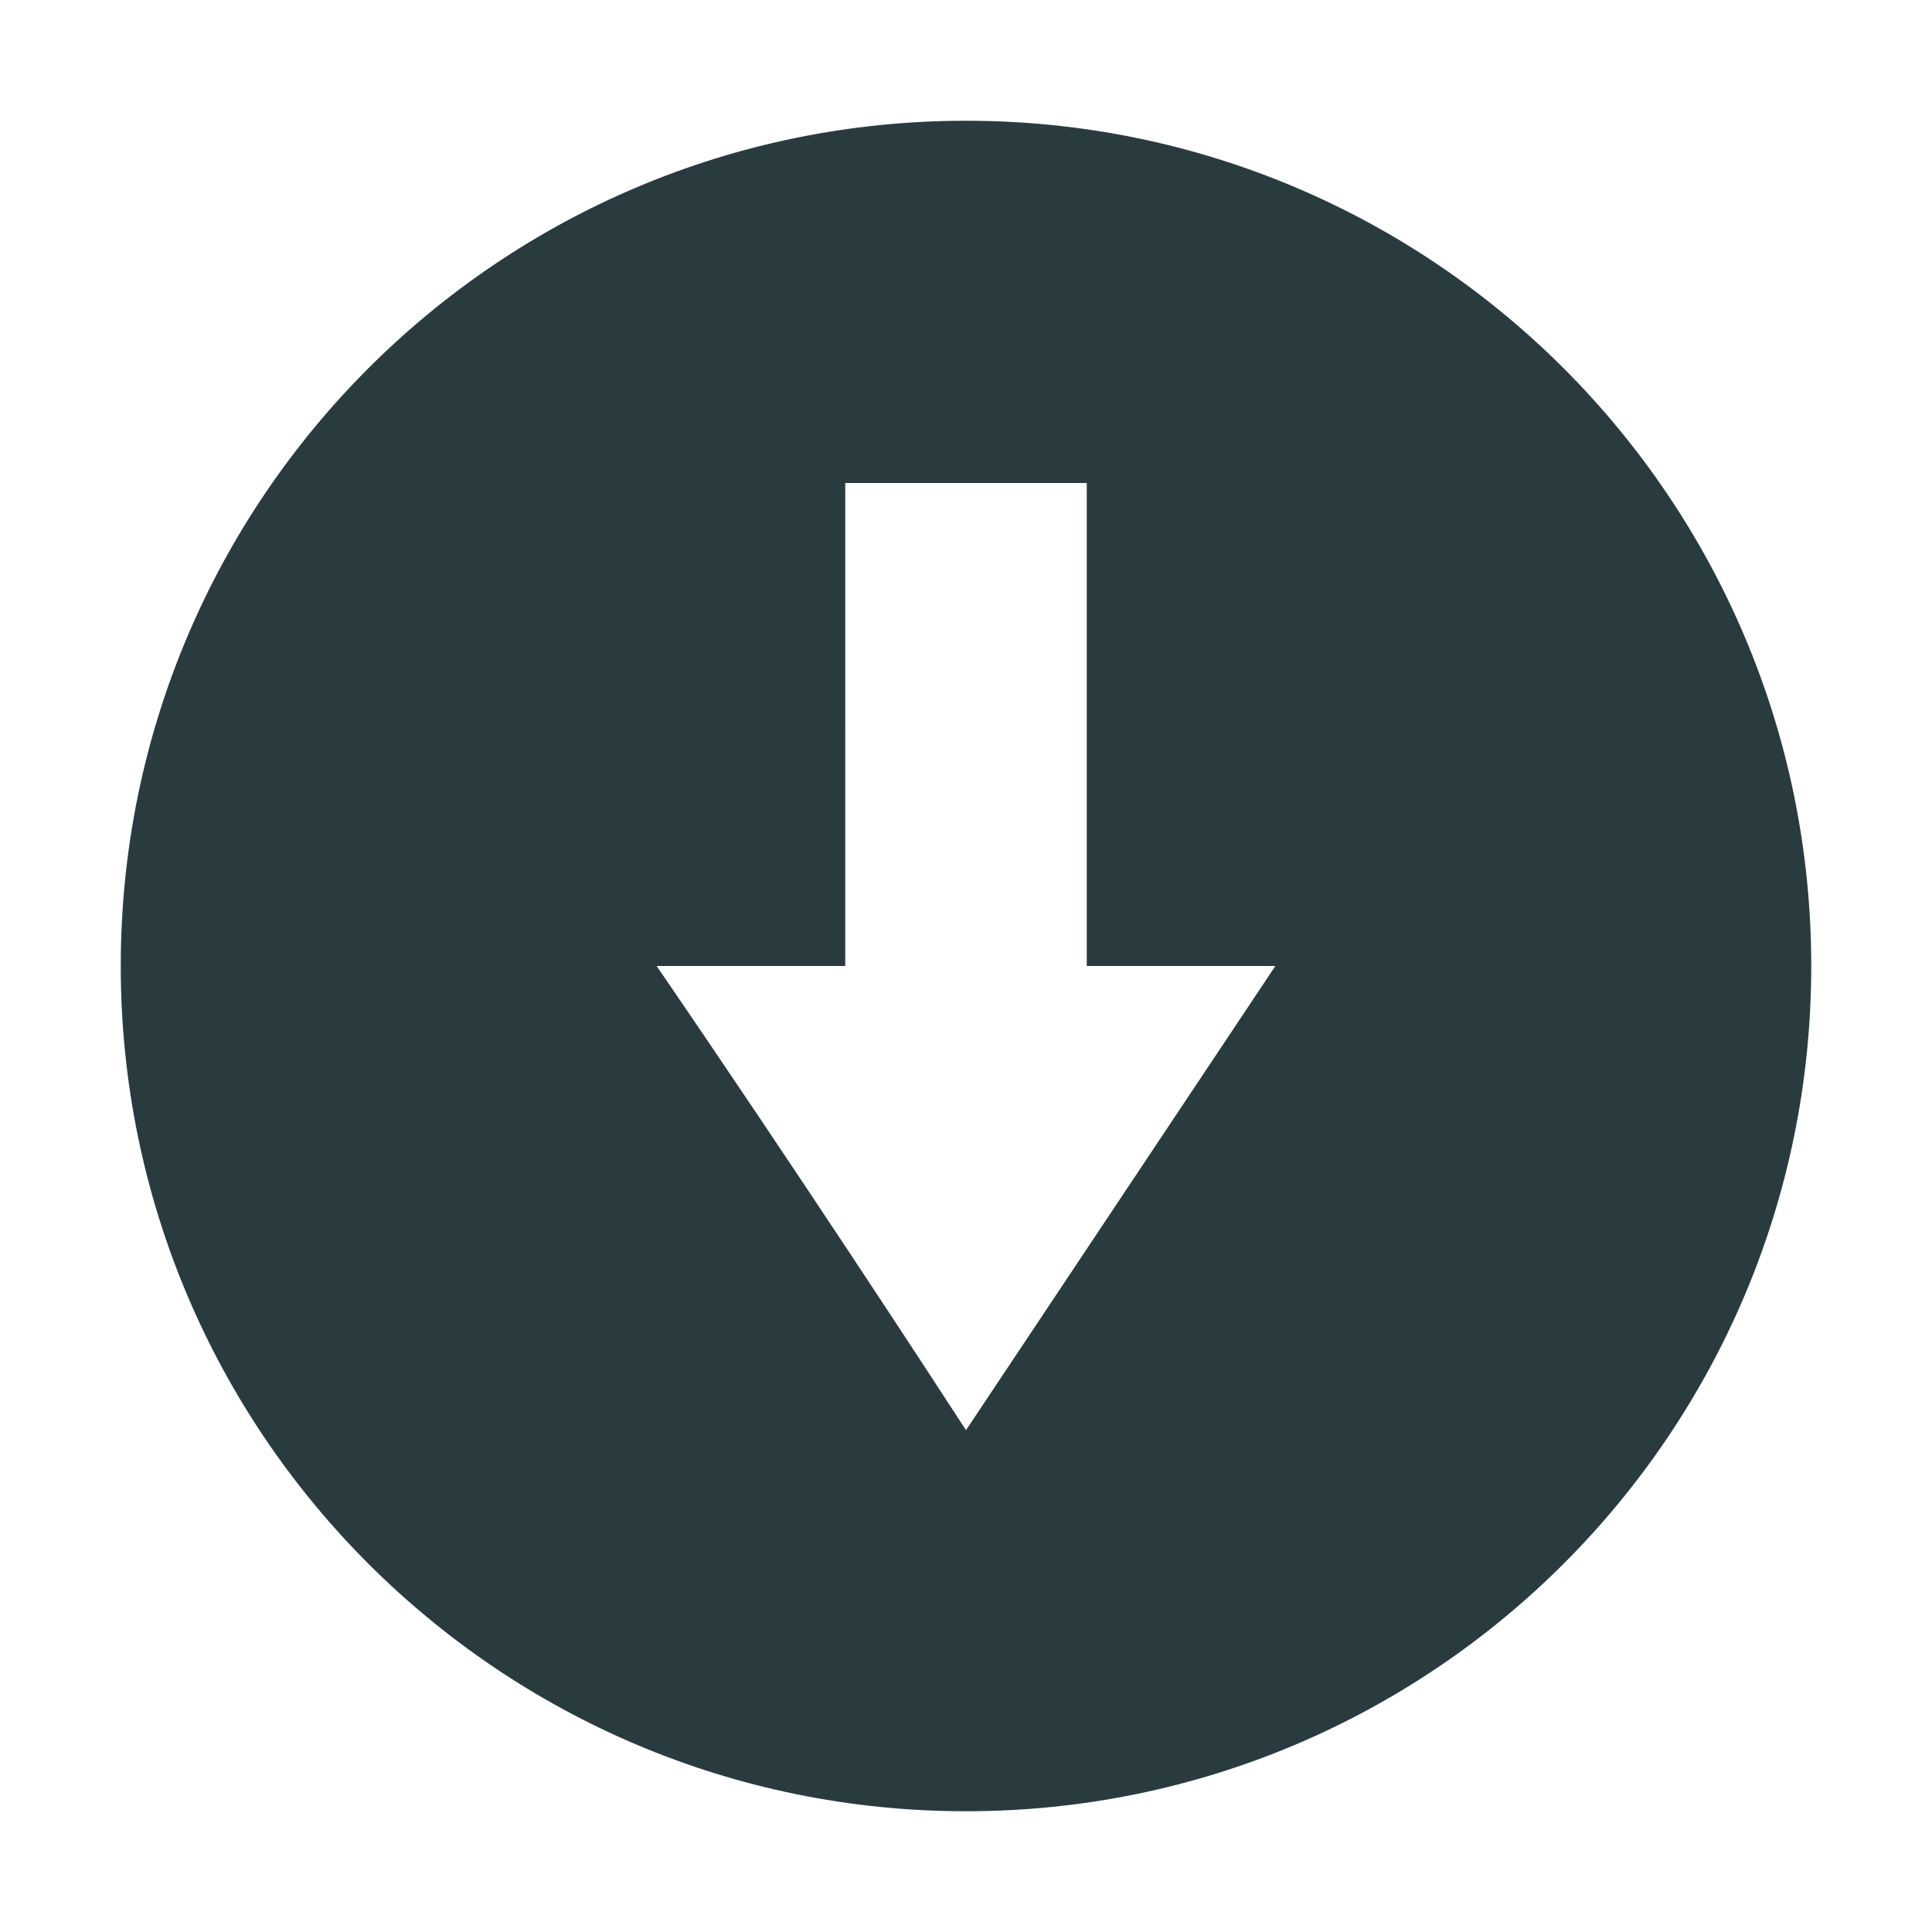
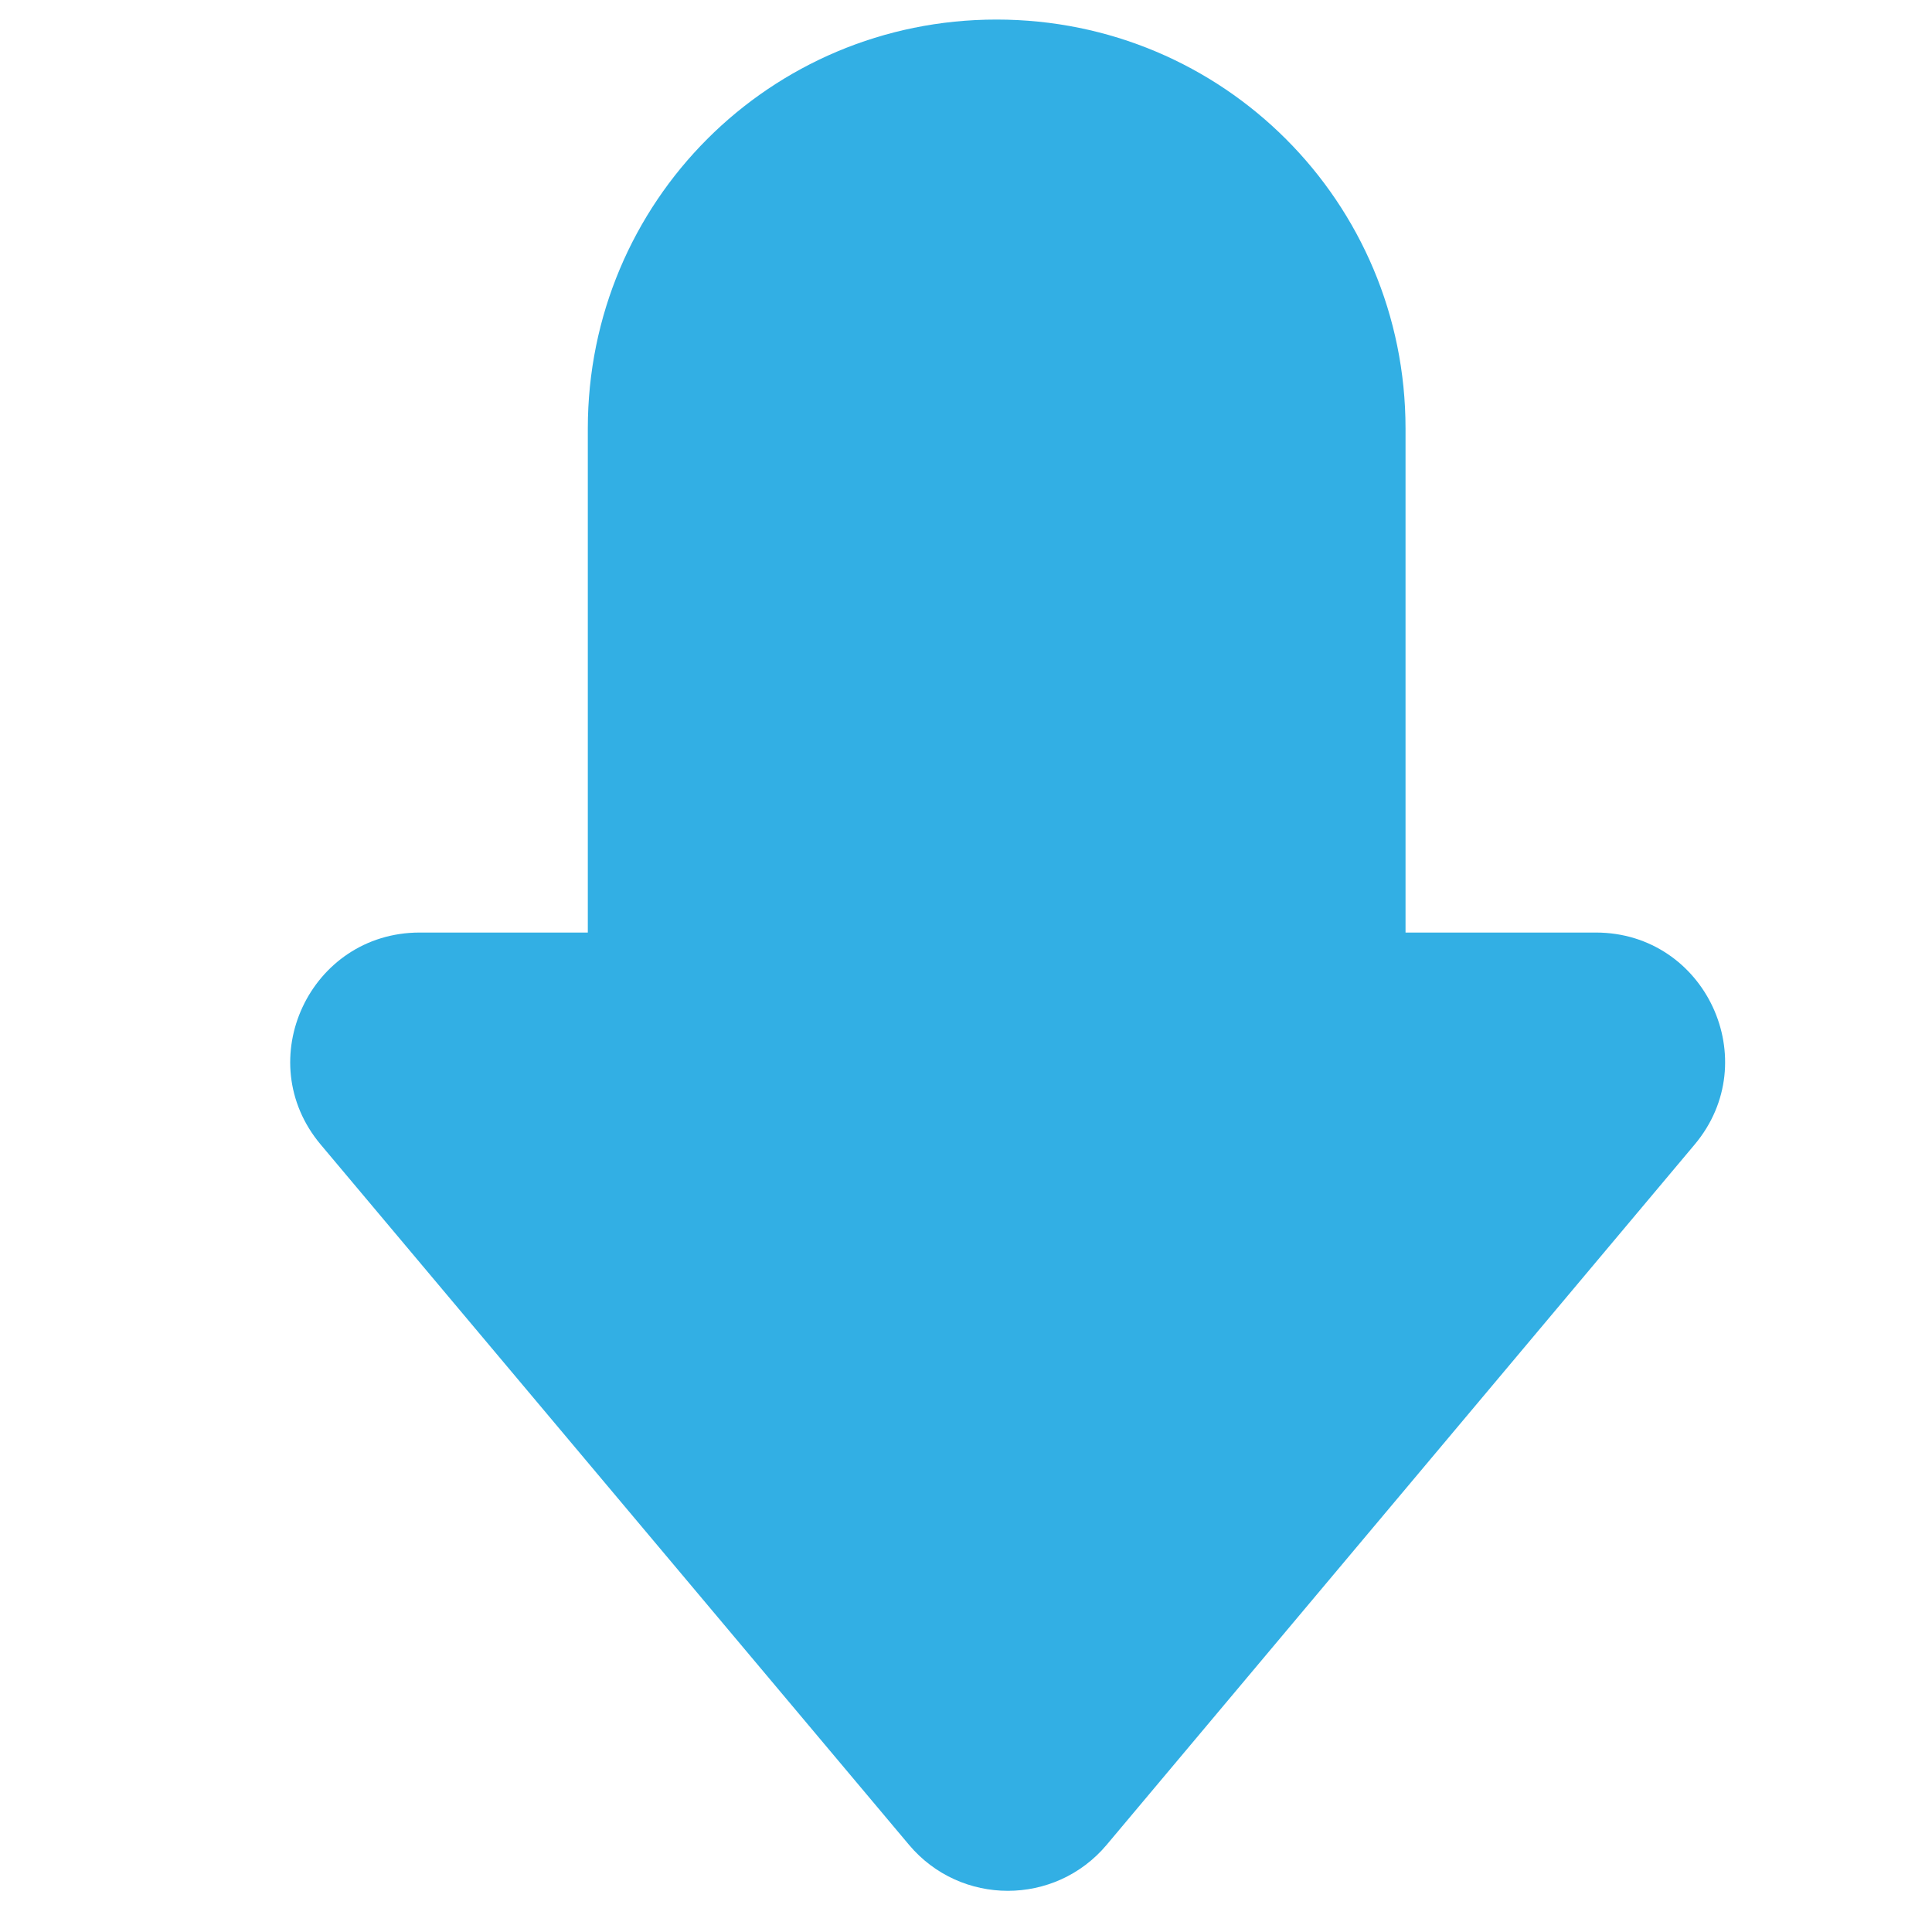
- <svg xmlns="http://www.w3.org/2000/svg" xmlns:ns1="http://www.openswatchbook.org/uri/2009/osb" height="16" id="svg7384" style="enable-background:new" version="1.1" width="16">
-   <defs id="defs7386">
-     <linearGradient id="linearGradient5606" ns1:paint="solid">
-       <stop id="stop5608" offset="0" style="stop-color:#000000;stop-opacity:1;" />
-     </linearGradient>
-     <filter color-interpolation-filters="sRGB" id="filter7554">
-       <feBlend id="feBlend7556" in2="BackgroundImage" mode="darken" />
-     </filter>
+ <svg xmlns="http://www.w3.org/2000/svg" xmlns:ns2="http://www.openswatchbook.org/uri/2009/osb" xmlns:xlink="http://www.w3.org/1999/xlink" width="16" height="16" id="svg2" version="1.1">
+   <defs id="defs4">
+     <clipPath clipPathUnits="userSpaceOnUse" id="clipPath3855">
+       <path id="path3857" d="m 69.625,122.194 -20,17 -6.781,-5.75 0,151.4 -8.562,138.594 c -1.368,22.118 17.84,40 40,40 l 375.719,0 c 22.16,0 41.368,-17.882 40,-40 l -8.562,-138.594 0,-152.806 -11.594,-9.844 -20.031,17 -20.031,-17 -20.031,17 -20,-17 -20.031,17 -20.031,-17 -20,17 -20.031,-17 -20.031,17 -19.906,-16.906 -19.906,16.906 -20,-17 -20.031,17 -20.031,-17 -20,17 -20.031,-17 -20.031,17 -20,-17 -20.031,17 z" style="color:#000000;display:inline;overflow:visible;visibility:visible;fill:#c95724;fill-opacity:1;fill-rule:evenodd;stroke:none;stroke-width:1;marker:none;enable-background:accumulate" />
+     </clipPath>
+     <clipPath id="clipPath-934514917-5">
+       <g id="g17-0" transform="translate(0,-1004.362)">
+         <path style="fill:#1890d0" id="path19-1" transform="matrix(15.33333,0,0,11.5,415,878.8622)" d="m -24,13 c 0,1.105 -0.672,2 -1.5,2 -0.828,0 -1.5,-0.895 -1.5,-2 0,-1.105 0.672,-2 1.5,-2 0.828,0 1.5,0.895 1.5,2 z" />
+       </g>
+     </clipPath>
+     <clipPath id="clipPath-926608780-7">
+       <g id="g12-2" transform="translate(0,-1004.362)">
+         <path style="fill:#1890d0" id="path14-1" transform="matrix(15.33333,0,0,11.5,415,878.8622)" d="m -24,13 c 0,1.105 -0.672,2 -1.5,2 -0.828,0 -1.5,-0.895 -1.5,-2 0,-1.105 0.672,-2 1.5,-2 0.828,0 1.5,0.895 1.5,2 z" />
+       </g>
+     </clipPath>
+     <clipPath id="clipPath-934514917">
+       <g id="g17" transform="translate(0,-1004.362)">
+         <path style="fill:#1890d0" id="path19" transform="matrix(15.33333,0,0,11.5,415,878.8622)" d="m -24,13 c 0,1.105 -0.672,2 -1.5,2 -0.828,0 -1.5,-0.895 -1.5,-2 0,-1.105 0.672,-2 1.5,-2 0.828,0 1.5,0.895 1.5,2 z" />
+       </g>
+     </clipPath>
+     <clipPath id="clipPath-926608780">
+       <g id="g12" transform="translate(0,-1004.362)">
+         <path style="fill:#1890d0" id="path14" transform="matrix(15.33333,0,0,11.5,415,878.8622)" d="m -24,13 c 0,1.105 -0.672,2 -1.5,2 -0.828,0 -1.5,-0.895 -1.5,-2 0,-1.105 0.672,-2 1.5,-2 0.828,0 1.5,0.895 1.5,2 z" />
+       </g>
+     </clipPath>
+     <linearGradient gradientTransform="matrix(0,-1,1,0,-2e-6,48)" gradientUnits="userSpaceOnUse" x2="47" x1="1" id="linearGradient3764">
+       <stop id="stop7" stop-opacity="1" stop-color="#5eb6e8" />
+       <stop id="stop9" stop-opacity="1" stop-color="#70bdea" offset="1" />
+     </linearGradient>
+     <clipPath id="clipPath3890" clipPathUnits="userSpaceOnUse">
+       <g transform="translate(-169.089,-42.45523)" id="g3892" style="fill:#fb803b;fill-opacity:1">
+         <path id="path3894" d="m 167.981,661.406 c -16.305,0 -29.498,13.194 -29.498,29.5 2.499,19.585 -4.023,20.627 -19.9,29.963 -16.552,11.956 -19.404,11.998 -35.819,2.343 -14.12,-8.153 -32.115,-3.352 -40.267,10.77 l -12.174,21.07 c -8.152,14.12 -3.351,32.114 10.769,40.266 18.087,7.498 15.503,14.06 15.686,32.31 2.064,20.358 0.983,22.992 -15.686,32.305 -14.12,8.153 -18.922,25.679 -10.769,39.8 l 12.174,21.069 c 8.152,14.121 26.147,18.922 40.267,10.77 15.876,-11.735 19.947,-6.528 35.819,2.81 18.036,8.446 19.9,10.931 19.9,29.498 0,16.305 13.193,29.499 29.498,29.499 l 24.348,0 c 16.305,0 29.498,-13.194 29.498,-29.499 -2.511,-19.281 4.353,-20.404 19.9,-29.732 16.539,-12.133 19.324,-12.278 35.819,-2.575 14.12,8.152 32.115,3.351 40.267,-10.77 l 12.174,-21.069 c 8.152,-14.122 3.351,-31.647 -10.769,-39.8 -18.088,-7.496 -15.503,-14.058 -15.686,-32.305 -2.064,-20.36 -0.983,-22.994 15.685,-32.31 14.12,-8.152 18.922,-26.147 10.769,-40.266 l -12.174,-21.07 c -8.152,-14.122 -26.147,-18.923 -40.267,-10.77 -15.85,12.207 -19.744,7.113 -35.819,-2.343 -18.292,-8.525 -19.9,-11.152 -19.9,-29.963 0,-16.305 -13.193,-29.5 -29.498,-29.5 z" style="color:#000000;display:inline;overflow:visible;visibility:visible;fill:#fb803b;fill-opacity:1;fill-rule:evenodd;stroke:none;stroke-width:16;marker:none;enable-background:accumulate" />
+         <path style="color:#000000;display:inline;overflow:visible;visibility:visible;fill:#fb803b;fill-opacity:1;fill-rule:evenodd;stroke:none;stroke-width:16;marker:none;enable-background:accumulate" d="m 167.981,661.406 c -16.305,0 -29.498,13.194 -29.498,29.5 2.499,19.585 -4.023,20.627 -19.9,29.963 -16.552,11.956 -19.404,11.998 -35.819,2.343 -14.12,-8.153 -32.115,-3.352 -40.267,10.77 l -12.174,21.07 c -8.152,14.12 -3.351,32.114 10.769,40.266 18.087,7.498 15.503,14.06 15.686,32.31 2.064,20.358 0.983,22.992 -15.686,32.305 -14.12,8.153 -18.922,25.679 -10.769,39.8 l 12.174,21.069 c 8.152,14.121 26.147,18.922 40.267,10.77 15.876,-11.735 19.947,-6.528 35.819,2.81 18.036,8.446 19.9,10.931 19.9,29.498 0,16.305 13.193,29.499 29.498,29.499 l 24.348,0 c 16.305,0 29.498,-13.194 29.498,-29.499 -2.511,-19.281 4.353,-20.404 19.9,-29.732 16.539,-12.133 19.324,-12.278 35.819,-2.575 14.12,8.152 32.115,3.351 40.267,-10.77 l 12.174,-21.069 c 8.152,-14.122 3.351,-31.647 -10.769,-39.8 -18.088,-7.496 -15.503,-14.058 -15.686,-32.305 -2.064,-20.36 -0.983,-22.994 15.685,-32.31 14.12,-8.152 18.922,-26.147 10.769,-40.266 l -12.174,-21.07 c -8.152,-14.122 -26.147,-18.923 -40.267,-10.77 -15.85,12.207 -19.744,7.113 -35.819,-2.343 -18.292,-8.525 -19.9,-11.152 -19.9,-29.963 0,-16.305 -13.193,-29.5 -29.498,-29.5 z" id="path3896" />
+         <path id="path3898" d="m 167.981,661.406 c -16.305,0 -29.498,13.194 -29.498,29.5 2.499,19.585 -4.023,20.627 -19.9,29.963 -16.552,11.956 -19.404,11.998 -35.819,2.343 -14.12,-8.153 -32.115,-3.352 -40.267,10.77 l -12.174,21.07 c -8.152,14.12 -3.351,32.114 10.769,40.266 18.087,7.498 15.503,14.06 15.686,32.31 2.064,20.358 0.983,22.992 -15.686,32.305 -14.12,8.153 -18.922,25.679 -10.769,39.8 l 12.174,21.069 c 8.152,14.121 26.147,18.922 40.267,10.77 15.876,-11.735 19.947,-6.528 35.819,2.81 18.036,8.446 19.9,10.931 19.9,29.498 0,16.305 13.193,29.499 29.498,29.499 l 24.348,0 c 16.305,0 29.498,-13.194 29.498,-29.499 -2.511,-19.281 4.353,-20.404 19.9,-29.732 16.539,-12.133 19.324,-12.278 35.819,-2.575 14.12,8.152 32.115,3.351 40.267,-10.77 l 12.174,-21.069 c 8.152,-14.122 3.351,-31.647 -10.769,-39.8 -18.088,-7.496 -15.503,-14.058 -15.686,-32.305 -2.064,-20.36 -0.983,-22.994 15.685,-32.31 14.12,-8.152 18.922,-26.147 10.769,-40.266 l -12.174,-21.07 c -8.152,-14.122 -26.147,-18.923 -40.267,-10.77 -15.85,12.207 -19.744,7.113 -35.819,-2.343 -18.292,-8.525 -19.9,-11.152 -19.9,-29.963 0,-16.305 -13.193,-29.5 -29.498,-29.5 z" style="color:#000000;display:inline;overflow:visible;visibility:visible;fill:#fb803b;fill-opacity:1;fill-rule:evenodd;stroke:none;stroke-width:16;marker:none;enable-background:accumulate" />
+       </g>
+     </clipPath>
+     <clipPath id="clipPath3872" clipPathUnits="userSpaceOnUse">
+       <path id="path3874" d="m 302.909,244.008 c -7.955,0 -14.392,6.438 -14.392,14.393 1.22,9.556 -1.963,10.064 -9.709,14.619 -8.076,5.833 -9.468,5.854 -17.476,1.143 -6.889,-3.978 -15.669,-1.635 -19.647,5.255 l -5.94,10.28 c -3.978,6.889 -1.635,15.669 5.254,19.646 8.825,3.658 7.564,6.86 7.653,15.764 1.007,9.933 0.48,11.218 -7.653,15.762 -6.889,3.978 -9.232,12.529 -5.254,19.419 l 5.94,10.28 c 3.978,6.89 12.757,9.232 19.647,5.255 7.746,-5.725 9.732,-3.185 17.476,1.371 8.8,4.121 9.709,5.333 9.709,14.392 0,7.955 6.437,14.393 14.392,14.393 l 11.879,0 c 7.955,0 14.392,-6.438 14.392,-14.393 -1.225,-9.407 2.124,-9.955 9.709,-14.507 8.069,-5.92 9.428,-5.99 17.476,-1.257 6.889,3.978 15.669,1.635 19.647,-5.255 l 5.94,-10.28 c 3.978,-6.89 1.635,-15.441 -5.254,-19.419 -8.825,-3.657 -7.564,-6.859 -7.653,-15.762 -1.007,-9.934 -0.479,-11.219 7.653,-15.764 6.89,-3.978 9.232,-12.757 5.254,-19.646 l -5.94,-10.28 c -3.978,-6.89 -12.757,-9.233 -19.647,-5.255 -7.733,5.956 -9.634,3.471 -17.476,-1.143 -8.925,-4.159 -9.709,-5.441 -9.709,-14.619 0,-7.956 -6.437,-14.393 -14.392,-14.393 z" style="color:#000000;display:inline;overflow:visible;visibility:visible;fill:#fb803b;fill-opacity:1;fill-rule:evenodd;stroke:none;stroke-width:16;marker:none;enable-background:accumulate" />
+     </clipPath>
+     <clipPath id="clipPath3845" clipPathUnits="userSpaceOnUse">
+       <path style="color:#000000;display:inline;overflow:visible;visibility:visible;fill:#ce8757;fill-opacity:1;fill-rule:evenodd;stroke:none;stroke-width:46.6;marker:none;enable-background:accumulate" d="m 416.183,301.685 0,162.276 c 0,8.706 -7.009,15.714 -15.714,15.714 l -240.147,0 c -8.706,0 -15.714,-7.009 -15.714,-15.714 l 0,-162.276 z" id="path3847" />
+     </clipPath>
+     <linearGradient gradientUnits="userSpaceOnUse" y2="464.236" x2="402.874" y1="15.664" x1="-522.857" id="linearGradient3835" xlink:href="#linearGradient3837" />
+     <clipPath clipPathUnits="userSpaceOnUse" id="clipPath3891">
+       <path id="path3893" d="m 14.93,1019.952 c -1.088,0 -1.969,0.881 -1.969,1.969 0.167,1.307 -0.269,1.377 -1.328,2 -1.105,0.798 -1.295,0.801 -2.391,0.156 -0.942,-0.544 -2.143,-0.224 -2.688,0.719 l -0.812,1.406 c -0.544,0.942 -0.224,2.143 0.719,2.688 1.207,0.5 1.035,0.938 1.047,2.156 0.138,1.359 0.066,1.535 -1.047,2.156 -0.942,0.544 -1.263,1.714 -0.719,2.656 l 0.812,1.406 c 0.544,0.942 1.745,1.263 2.688,0.719 1.06,-0.783 1.331,-0.436 2.391,0.188 1.204,0.564 1.328,0.73 1.328,1.969 0,1.088 0.881,1.969 1.969,1.969 l 1.625,0 c 1.088,0 1.969,-0.881 1.969,-1.969 -0.168,-1.287 0.29,-1.362 1.328,-1.984 1.104,-0.81 1.29,-0.82 2.391,-0.172 0.942,0.544 2.143,0.224 2.688,-0.719 l 0.812,-1.406 c 0.544,-0.943 0.224,-2.112 -0.719,-2.656 -1.207,-0.5 -1.035,-0.938 -1.047,-2.156 -0.138,-1.359 -0.066,-1.535 1.047,-2.156 0.942,-0.544 1.263,-1.745 0.719,-2.688 l -0.812,-1.406 c -0.544,-0.943 -1.745,-1.263 -2.688,-0.719 -1.058,0.815 -1.318,0.475 -2.391,-0.156 -1.221,-0.569 -1.328,-0.744 -1.328,-2 0,-1.088 -0.881,-1.969 -1.969,-1.969 z" style="color:#000000;display:inline;overflow:visible;visibility:visible;fill:#385a5a;fill-opacity:1;fill-rule:evenodd;stroke:none;stroke-width:16;marker:none;enable-background:accumulate" />
+     </clipPath>
+     <linearGradient id="linearGradient3783-6">
+       <stop style="stop-color:#000000;stop-opacity:1;" offset="0" id="stop3785-8" />
+       <stop style="stop-color:#fb5549;stop-opacity:0;" offset="1" id="stop3787-8" />
+     </linearGradient>
+     <linearGradient xlink:href="#linearGradient3783-6" id="linearGradient3789-6" x1="-3045.61" y1="379.882" x2="-1068.817" y2="1369.831" gradientUnits="userSpaceOnUse" />
+     <clipPath clipPathUnits="userSpaceOnUse" id="clipPath3793-8">
+       <circle id="path3795-3" style="fill:#fb5549;fill-opacity:1;fill-rule:evenodd;stroke:none" cx="-1700" cy="872.362" r="762.857" />
+     </clipPath>
+     <linearGradient xlink:href="#linearGradient3783-6" id="linearGradient3821-5" gradientUnits="userSpaceOnUse" x1="-3045.61" y1="379.882" x2="-1068.817" y2="1369.831" />
+     <clipPath id="clipPath3899" clipPathUnits="userSpaceOnUse">
+       <path style="color:#000000;display:inline;overflow:visible;visibility:visible;fill:#1cc1c1;fill-opacity:1;fill-rule:evenodd;stroke:none;stroke-width:46.6;marker:none;enable-background:accumulate" d="m 54.286,83.429 407.143,0 c 16.62,0 30,13.38 30,30 0,48.333 -4.286,96.667 -4.286,145 l 0,145 c 0,16.62 -13.38,30 -30,30 l -397.143,0 c -16.62,0 -30,-13.38 -30,-30 l 0,-145 c 0,-48.333 -5.714,-96.667 -5.714,-145 0,-16.62 13.38,-30 30,-30 z" id="path3901" />
+     </clipPath>
+     <linearGradient gradientUnits="userSpaceOnUse" y2="420.014" x2="470.714" y1="-22.843" x1="-217.5" id="linearGradient3895" xlink:href="#linearGradient3889" />
+     <linearGradient y2="1369.831" x2="-1068.817" y1="379.882" x1="-3045.61" gradientUnits="userSpaceOnUse" id="linearGradient3821" xlink:href="#linearGradient3783" />
+     <clipPath id="clipPath3793" clipPathUnits="userSpaceOnUse">
+       <circle style="fill:#fb5549;fill-opacity:1;fill-rule:evenodd;stroke:none" id="path3795" cx="-1700" cy="872.362" r="762.857" />
+     </clipPath>
+     <linearGradient gradientUnits="userSpaceOnUse" y2="1369.831" x2="-1068.817" y1="379.882" x1="-3045.61" id="linearGradient3789" xlink:href="#linearGradient3783" />
+     <linearGradient id="linearGradient3783">
+       <stop id="stop3785" offset="0" style="stop-color:#000000;stop-opacity:1;" />
+       <stop id="stop3787" offset="1" style="stop-color:#fb5549;stop-opacity:0;" />
+     </linearGradient>
+     <linearGradient id="linearGradient3889">
+       <stop id="stop3891" offset="0" style="stop-color:#000000;stop-opacity:1;" />
+       <stop id="stop3893" offset="1" style="stop-color:#000000;stop-opacity:0;" />
+     </linearGradient>
+     <linearGradient id="linearGradient3837">
+       <stop style="stop-color:#000000;stop-opacity:0.648" offset="0" id="stop3839" />
+       <stop style="stop-color:#000000;stop-opacity:0;" offset="1" id="stop3841" />
+     </linearGradient>
+     <clipPath id="clipPath3855-6" clipPathUnits="userSpaceOnUse">
+       <path style="color:#000000;display:inline;overflow:visible;visibility:visible;fill:#c95724;fill-opacity:1;fill-rule:evenodd;stroke:none;stroke-width:1;marker:none;enable-background:accumulate" d="m 69.625,122.194 -20,17 -6.781,-5.75 0,151.4 -8.562,138.594 c -1.368,22.118 17.84,40 40,40 l 375.719,0 c 22.16,0 41.368,-17.882 40,-40 l -8.562,-138.594 0,-152.806 -11.594,-9.844 -20.031,17 -20.031,-17 -20.031,17 -20,-17 -20.031,17 -20.031,-17 -20,17 -20.031,-17 -20.031,17 -19.906,-16.906 -19.906,16.906 -20,-17 -20.031,17 -20.031,-17 -20,17 -20.031,-17 -20.031,17 -20,-17 -20.031,17 z" id="path3857-7" />
+     </clipPath>
+     <clipPath id="clipPath-934514917-5-3">
+       <g transform="translate(0,-1004.362)" id="g17-0-8">
+         <path d="m -24,13 c 0,1.105 -0.672,2 -1.5,2 -0.828,0 -1.5,-0.895 -1.5,-2 0,-1.105 0.672,-2 1.5,-2 0.828,0 1.5,0.895 1.5,2 z" transform="matrix(15.33333,0,0,11.5,415,878.8622)" id="path19-1-8" style="fill:#1890d0" />
+       </g>
+     </clipPath>
+     <clipPath id="clipPath-926608780-7-0">
+       <g transform="translate(0,-1004.362)" id="g12-2-5">
+         <path d="m -24,13 c 0,1.105 -0.672,2 -1.5,2 -0.828,0 -1.5,-0.895 -1.5,-2 0,-1.105 0.672,-2 1.5,-2 0.828,0 1.5,0.895 1.5,2 z" transform="matrix(15.33333,0,0,11.5,415,878.8622)" id="path14-1-7" style="fill:#1890d0" />
+       </g>
+     </clipPath>
+     <clipPath id="clipPath-934514917-0">
+       <g transform="translate(0,-1004.362)" id="g17-1">
+         <path d="m -24,13 c 0,1.105 -0.672,2 -1.5,2 -0.828,0 -1.5,-0.895 -1.5,-2 0,-1.105 0.672,-2 1.5,-2 0.828,0 1.5,0.895 1.5,2 z" transform="matrix(15.33333,0,0,11.5,415,878.8622)" id="path19-4" style="fill:#1890d0" />
+       </g>
+     </clipPath>
+     <clipPath id="clipPath-926608780-9">
+       <g transform="translate(0,-1004.362)" id="g12-3">
+         <path d="m -24,13 c 0,1.105 -0.672,2 -1.5,2 -0.828,0 -1.5,-0.895 -1.5,-2 0,-1.105 0.672,-2 1.5,-2 0.828,0 1.5,0.895 1.5,2 z" transform="matrix(15.33333,0,0,11.5,415,878.8622)" id="path14-6" style="fill:#1890d0" />
+       </g>
+     </clipPath>
+     <linearGradient id="linearGradient3764-9" x1="1" x2="47" gradientUnits="userSpaceOnUse" gradientTransform="matrix(0,-1,1,0,-2e-6,48)">
+       <stop stop-color="#5eb6e8" stop-opacity="1" id="stop7-9" />
+       <stop offset="1" stop-color="#70bdea" stop-opacity="1" id="stop9-9" />
+     </linearGradient>
+     <clipPath clipPathUnits="userSpaceOnUse" id="clipPath3890-8">
+       <g style="fill:#fb803b;fill-opacity:1" id="g3892-7" transform="translate(-169.089,-42.45523)">
+         <path style="color:#000000;display:inline;overflow:visible;visibility:visible;fill:#fb803b;fill-opacity:1;fill-rule:evenodd;stroke:none;stroke-width:16;marker:none;enable-background:accumulate" d="m 167.981,661.406 c -16.305,0 -29.498,13.194 -29.498,29.5 2.499,19.585 -4.023,20.627 -19.9,29.963 -16.552,11.956 -19.404,11.998 -35.819,2.343 -14.12,-8.153 -32.115,-3.352 -40.267,10.77 l -12.174,21.07 c -8.152,14.12 -3.351,32.114 10.769,40.266 18.087,7.498 15.503,14.06 15.686,32.31 2.064,20.358 0.983,22.992 -15.686,32.305 -14.12,8.153 -18.922,25.679 -10.769,39.8 l 12.174,21.069 c 8.152,14.121 26.147,18.922 40.267,10.77 15.876,-11.735 19.947,-6.528 35.819,2.81 18.036,8.446 19.9,10.931 19.9,29.498 0,16.305 13.193,29.499 29.498,29.499 l 24.348,0 c 16.305,0 29.498,-13.194 29.498,-29.499 -2.511,-19.281 4.353,-20.404 19.9,-29.732 16.539,-12.133 19.324,-12.278 35.819,-2.575 14.12,8.152 32.115,3.351 40.267,-10.77 l 12.174,-21.069 c 8.152,-14.122 3.351,-31.647 -10.769,-39.8 -18.088,-7.496 -15.503,-14.058 -15.686,-32.305 -2.064,-20.36 -0.983,-22.994 15.685,-32.31 14.12,-8.152 18.922,-26.147 10.769,-40.266 l -12.174,-21.07 c -8.152,-14.122 -26.147,-18.923 -40.267,-10.77 -15.85,12.207 -19.744,7.113 -35.819,-2.343 -18.292,-8.525 -19.9,-11.152 -19.9,-29.963 0,-16.305 -13.193,-29.5 -29.498,-29.5 z" id="path3894-9" />
+         <path id="path3896-9" d="m 167.981,661.406 c -16.305,0 -29.498,13.194 -29.498,29.5 2.499,19.585 -4.023,20.627 -19.9,29.963 -16.552,11.956 -19.404,11.998 -35.819,2.343 -14.12,-8.153 -32.115,-3.352 -40.267,10.77 l -12.174,21.07 c -8.152,14.12 -3.351,32.114 10.769,40.266 18.087,7.498 15.503,14.06 15.686,32.31 2.064,20.358 0.983,22.992 -15.686,32.305 -14.12,8.153 -18.922,25.679 -10.769,39.8 l 12.174,21.069 c 8.152,14.121 26.147,18.922 40.267,10.77 15.876,-11.735 19.947,-6.528 35.819,2.81 18.036,8.446 19.9,10.931 19.9,29.498 0,16.305 13.193,29.499 29.498,29.499 l 24.348,0 c 16.305,0 29.498,-13.194 29.498,-29.499 -2.511,-19.281 4.353,-20.404 19.9,-29.732 16.539,-12.133 19.324,-12.278 35.819,-2.575 14.12,8.152 32.115,3.351 40.267,-10.77 l 12.174,-21.069 c 8.152,-14.122 3.351,-31.647 -10.769,-39.8 -18.088,-7.496 -15.503,-14.058 -15.686,-32.305 -2.064,-20.36 -0.983,-22.994 15.685,-32.31 14.12,-8.152 18.922,-26.147 10.769,-40.266 l -12.174,-21.07 c -8.152,-14.122 -26.147,-18.923 -40.267,-10.77 -15.85,12.207 -19.744,7.113 -35.819,-2.343 -18.292,-8.525 -19.9,-11.152 -19.9,-29.963 0,-16.305 -13.193,-29.5 -29.498,-29.5 z" style="color:#000000;display:inline;overflow:visible;visibility:visible;fill:#fb803b;fill-opacity:1;fill-rule:evenodd;stroke:none;stroke-width:16;marker:none;enable-background:accumulate" />
+         <path style="color:#000000;display:inline;overflow:visible;visibility:visible;fill:#fb803b;fill-opacity:1;fill-rule:evenodd;stroke:none;stroke-width:16;marker:none;enable-background:accumulate" d="m 167.981,661.406 c -16.305,0 -29.498,13.194 -29.498,29.5 2.499,19.585 -4.023,20.627 -19.9,29.963 -16.552,11.956 -19.404,11.998 -35.819,2.343 -14.12,-8.153 -32.115,-3.352 -40.267,10.77 l -12.174,21.07 c -8.152,14.12 -3.351,32.114 10.769,40.266 18.087,7.498 15.503,14.06 15.686,32.31 2.064,20.358 0.983,22.992 -15.686,32.305 -14.12,8.153 -18.922,25.679 -10.769,39.8 l 12.174,21.069 c 8.152,14.121 26.147,18.922 40.267,10.77 15.876,-11.735 19.947,-6.528 35.819,2.81 18.036,8.446 19.9,10.931 19.9,29.498 0,16.305 13.193,29.499 29.498,29.499 l 24.348,0 c 16.305,0 29.498,-13.194 29.498,-29.499 -2.511,-19.281 4.353,-20.404 19.9,-29.732 16.539,-12.133 19.324,-12.278 35.819,-2.575 14.12,8.152 32.115,3.351 40.267,-10.77 l 12.174,-21.069 c 8.152,-14.122 3.351,-31.647 -10.769,-39.8 -18.088,-7.496 -15.503,-14.058 -15.686,-32.305 -2.064,-20.36 -0.983,-22.994 15.685,-32.31 14.12,-8.152 18.922,-26.147 10.769,-40.266 l -12.174,-21.07 c -8.152,-14.122 -26.147,-18.923 -40.267,-10.77 -15.85,12.207 -19.744,7.113 -35.819,-2.343 -18.292,-8.525 -19.9,-11.152 -19.9,-29.963 0,-16.305 -13.193,-29.5 -29.498,-29.5 z" id="path3898-4" />
+       </g>
+     </clipPath>
+     <clipPath clipPathUnits="userSpaceOnUse" id="clipPath3872-2">
+       <path style="color:#000000;display:inline;overflow:visible;visibility:visible;fill:#fb803b;fill-opacity:1;fill-rule:evenodd;stroke:none;stroke-width:16;marker:none;enable-background:accumulate" d="m 302.909,244.008 c -7.955,0 -14.392,6.438 -14.392,14.393 1.22,9.556 -1.963,10.064 -9.709,14.619 -8.076,5.833 -9.468,5.854 -17.476,1.143 -6.889,-3.978 -15.669,-1.635 -19.647,5.255 l -5.94,10.28 c -3.978,6.889 -1.635,15.669 5.254,19.646 8.825,3.658 7.564,6.86 7.653,15.764 1.007,9.933 0.48,11.218 -7.653,15.762 -6.889,3.978 -9.232,12.529 -5.254,19.419 l 5.94,10.28 c 3.978,6.89 12.757,9.232 19.647,5.255 7.746,-5.725 9.732,-3.185 17.476,1.371 8.8,4.121 9.709,5.333 9.709,14.392 0,7.955 6.437,14.393 14.392,14.393 l 11.879,0 c 7.955,0 14.392,-6.438 14.392,-14.393 -1.225,-9.407 2.124,-9.955 9.709,-14.507 8.069,-5.92 9.428,-5.99 17.476,-1.257 6.889,3.978 15.669,1.635 19.647,-5.255 l 5.94,-10.28 c 3.978,-6.89 1.635,-15.441 -5.254,-19.419 -8.825,-3.657 -7.564,-6.859 -7.653,-15.762 -1.007,-9.934 -0.479,-11.219 7.653,-15.764 6.89,-3.978 9.232,-12.757 5.254,-19.646 l -5.94,-10.28 c -3.978,-6.89 -12.757,-9.233 -19.647,-5.255 -7.733,5.956 -9.634,3.471 -17.476,-1.143 -8.925,-4.159 -9.709,-5.441 -9.709,-14.619 0,-7.956 -6.437,-14.393 -14.392,-14.393 z" id="path3874-6" />
+     </clipPath>
+     <clipPath clipPathUnits="userSpaceOnUse" id="clipPath3845-0">
+       <path id="path3847-7" d="m 416.183,301.685 0,162.276 c 0,8.706 -7.009,15.714 -15.714,15.714 l -240.147,0 c -8.706,0 -15.714,-7.009 -15.714,-15.714 l 0,-162.276 z" style="color:#000000;display:inline;overflow:visible;visibility:visible;fill:#ce8757;fill-opacity:1;fill-rule:evenodd;stroke:none;stroke-width:46.6;marker:none;enable-background:accumulate" />
+     </clipPath>
+     <clipPath id="clipPath3891-5" clipPathUnits="userSpaceOnUse">
+       <path style="color:#000000;display:inline;overflow:visible;visibility:visible;fill:#385a5a;fill-opacity:1;fill-rule:evenodd;stroke:none;stroke-width:16;marker:none;enable-background:accumulate" d="m 14.93,1019.952 c -1.088,0 -1.969,0.881 -1.969,1.969 0.167,1.307 -0.269,1.377 -1.328,2 -1.105,0.798 -1.295,0.801 -2.391,0.156 -0.942,-0.544 -2.143,-0.224 -2.688,0.719 l -0.812,1.406 c -0.544,0.942 -0.224,2.143 0.719,2.688 1.207,0.5 1.035,0.938 1.047,2.156 0.138,1.359 0.066,1.535 -1.047,2.156 -0.942,0.544 -1.263,1.714 -0.719,2.656 l 0.812,1.406 c 0.544,0.942 1.745,1.263 2.688,0.719 1.06,-0.783 1.331,-0.436 2.391,0.188 1.204,0.564 1.328,0.73 1.328,1.969 0,1.088 0.881,1.969 1.969,1.969 l 1.625,0 c 1.088,0 1.969,-0.881 1.969,-1.969 -0.168,-1.287 0.29,-1.362 1.328,-1.984 1.104,-0.81 1.29,-0.82 2.391,-0.172 0.942,0.544 2.143,0.224 2.688,-0.719 l 0.812,-1.406 c 0.544,-0.943 0.224,-2.112 -0.719,-2.656 -1.207,-0.5 -1.035,-0.938 -1.047,-2.156 -0.138,-1.359 -0.066,-1.535 1.047,-2.156 0.942,-0.544 1.263,-1.745 0.719,-2.688 l -0.812,-1.406 c -0.544,-0.943 -1.745,-1.263 -2.688,-0.719 -1.058,0.815 -1.318,0.475 -2.391,-0.156 -1.221,-0.569 -1.328,-0.744 -1.328,-2 0,-1.088 -0.881,-1.969 -1.969,-1.969 z" id="path3893-8" />
+     </clipPath>
+     <linearGradient gradientUnits="userSpaceOnUse" y2="1369.831" x2="-1068.817" y1="379.882" x1="-3045.61" id="linearGradient6437" xlink:href="#linearGradient3783-6" />
+     <clipPath id="clipPath3793-8-0" clipPathUnits="userSpaceOnUse">
+       <circle style="fill:#fb5549;fill-opacity:1;fill-rule:evenodd;stroke:none" id="path3795-3-8" cx="-1700" cy="872.362" r="762.857" />
+     </clipPath>
+     <linearGradient y2="1369.831" x2="-1068.817" y1="379.882" x1="-3045.61" gradientUnits="userSpaceOnUse" id="linearGradient6441" xlink:href="#linearGradient3783-6" />
+     <clipPath clipPathUnits="userSpaceOnUse" id="clipPath3899-0">
+       <path id="path3901-5" d="m 54.286,83.429 407.143,0 c 16.62,0 30,13.38 30,30 0,48.333 -4.286,96.667 -4.286,145 l 0,145 c 0,16.62 -13.38,30 -30,30 l -397.143,0 c -16.62,0 -30,-13.38 -30,-30 l 0,-145 c 0,-48.333 -5.714,-96.667 -5.714,-145 0,-16.62 13.38,-30 30,-30 z" style="color:#000000;display:inline;overflow:visible;visibility:visible;fill:#1cc1c1;fill-opacity:1;fill-rule:evenodd;stroke:none;stroke-width:46.6;marker:none;enable-background:accumulate" />
+     </clipPath>
+     <clipPath clipPathUnits="userSpaceOnUse" id="clipPath3793-9">
+       <circle id="path3795-0" style="fill:#fb5549;fill-opacity:1;fill-rule:evenodd;stroke:none" cx="-1700" cy="872.362" r="762.857" />
+     </clipPath>
+     <clipPath id="clipPath3855-2" clipPathUnits="userSpaceOnUse">
+       <path style="color:#000000;display:inline;overflow:visible;visibility:visible;fill:#c95724;fill-opacity:1;fill-rule:evenodd;stroke:none;stroke-width:1;marker:none;enable-background:accumulate" d="m 69.625,122.194 -20,17 -6.781,-5.75 0,151.4 -8.562,138.594 c -1.368,22.118 17.84,40 40,40 l 375.719,0 c 22.16,0 41.368,-17.882 40,-40 l -8.562,-138.594 0,-152.806 -11.594,-9.844 -20.031,17 -20.031,-17 -20.031,17 -20,-17 -20.031,17 -20.031,-17 -20,17 -20.031,-17 -20.031,17 -19.906,-16.906 -19.906,16.906 -20,-17 -20.031,17 -20.031,-17 -20,17 -20.031,-17 -20.031,17 -20,-17 -20.031,17 z" id="path3857-6" />
+     </clipPath>
+     <clipPath id="clipPath-934514917-5-8">
+       <g transform="translate(0,-1004.362)" id="g17-0-6">
+         <path d="m -24,13 c 0,1.105 -0.672,2 -1.5,2 -0.828,0 -1.5,-0.895 -1.5,-2 0,-1.105 0.672,-2 1.5,-2 0.828,0 1.5,0.895 1.5,2 z" transform="matrix(15.33333,0,0,11.5,415,878.8622)" id="path19-1-9" style="fill:#1890d0" />
+       </g>
+     </clipPath>
+     <clipPath id="clipPath-926608780-7-7">
+       <g transform="translate(0,-1004.362)" id="g12-2-7">
+         <path d="m -24,13 c 0,1.105 -0.672,2 -1.5,2 -0.828,0 -1.5,-0.895 -1.5,-2 0,-1.105 0.672,-2 1.5,-2 0.828,0 1.5,0.895 1.5,2 z" transform="matrix(15.33333,0,0,11.5,415,878.8622)" id="path14-1-1" style="fill:#1890d0" />
+       </g>
+     </clipPath>
+     <clipPath id="clipPath-934514917-7">
+       <g transform="translate(0,-1004.362)" id="g17-4">
+         <path d="m -24,13 c 0,1.105 -0.672,2 -1.5,2 -0.828,0 -1.5,-0.895 -1.5,-2 0,-1.105 0.672,-2 1.5,-2 0.828,0 1.5,0.895 1.5,2 z" transform="matrix(15.33333,0,0,11.5,415,878.8622)" id="path19-8" style="fill:#1890d0" />
+       </g>
+     </clipPath>
+     <clipPath id="clipPath-926608780-3">
+       <g transform="translate(0,-1004.362)" id="g12-24">
+         <path d="m -24,13 c 0,1.105 -0.672,2 -1.5,2 -0.828,0 -1.5,-0.895 -1.5,-2 0,-1.105 0.672,-2 1.5,-2 0.828,0 1.5,0.895 1.5,2 z" transform="matrix(15.33333,0,0,11.5,415,878.8622)" id="path14-7" style="fill:#1890d0" />
+       </g>
+     </clipPath>
+     <linearGradient id="linearGradient3764-0" x1="1" x2="47" gradientUnits="userSpaceOnUse" gradientTransform="matrix(0,-1,1,0,-2e-6,48)">
+       <stop stop-color="#5eb6e8" stop-opacity="1" id="stop7-0" />
+       <stop offset="1" stop-color="#70bdea" stop-opacity="1" id="stop9-4" />
+     </linearGradient>
+     <clipPath clipPathUnits="userSpaceOnUse" id="clipPath3890-9">
+       <g style="fill:#fb803b;fill-opacity:1" id="g3892-6" transform="translate(-169.089,-42.45523)">
+         <path style="color:#000000;display:inline;overflow:visible;visibility:visible;fill:#fb803b;fill-opacity:1;fill-rule:evenodd;stroke:none;stroke-width:16;marker:none;enable-background:accumulate" d="m 167.981,661.406 c -16.305,0 -29.498,13.194 -29.498,29.5 2.499,19.585 -4.023,20.627 -19.9,29.963 -16.552,11.956 -19.404,11.998 -35.819,2.343 -14.12,-8.153 -32.115,-3.352 -40.267,10.77 l -12.174,21.07 c -8.152,14.12 -3.351,32.114 10.769,40.266 18.087,7.498 15.503,14.06 15.686,32.31 2.064,20.358 0.983,22.992 -15.686,32.305 -14.12,8.153 -18.922,25.679 -10.769,39.8 l 12.174,21.069 c 8.152,14.121 26.147,18.922 40.267,10.77 15.876,-11.735 19.947,-6.528 35.819,2.81 18.036,8.446 19.9,10.931 19.9,29.498 0,16.305 13.193,29.499 29.498,29.499 l 24.348,0 c 16.305,0 29.498,-13.194 29.498,-29.499 -2.511,-19.281 4.353,-20.404 19.9,-29.732 16.539,-12.133 19.324,-12.278 35.819,-2.575 14.12,8.152 32.115,3.351 40.267,-10.77 l 12.174,-21.069 c 8.152,-14.122 3.351,-31.647 -10.769,-39.8 -18.088,-7.496 -15.503,-14.058 -15.686,-32.305 -2.064,-20.36 -0.983,-22.994 15.685,-32.31 14.12,-8.152 18.922,-26.147 10.769,-40.266 l -12.174,-21.07 c -8.152,-14.122 -26.147,-18.923 -40.267,-10.77 -15.85,12.207 -19.744,7.113 -35.819,-2.343 -18.292,-8.525 -19.9,-11.152 -19.9,-29.963 0,-16.305 -13.193,-29.5 -29.498,-29.5 z" id="path3894-3" />
+         <path id="path3896-5" d="m 167.981,661.406 c -16.305,0 -29.498,13.194 -29.498,29.5 2.499,19.585 -4.023,20.627 -19.9,29.963 -16.552,11.956 -19.404,11.998 -35.819,2.343 -14.12,-8.153 -32.115,-3.352 -40.267,10.77 l -12.174,21.07 c -8.152,14.12 -3.351,32.114 10.769,40.266 18.087,7.498 15.503,14.06 15.686,32.31 2.064,20.358 0.983,22.992 -15.686,32.305 -14.12,8.153 -18.922,25.679 -10.769,39.8 l 12.174,21.069 c 8.152,14.121 26.147,18.922 40.267,10.77 15.876,-11.735 19.947,-6.528 35.819,2.81 18.036,8.446 19.9,10.931 19.9,29.498 0,16.305 13.193,29.499 29.498,29.499 l 24.348,0 c 16.305,0 29.498,-13.194 29.498,-29.499 -2.511,-19.281 4.353,-20.404 19.9,-29.732 16.539,-12.133 19.324,-12.278 35.819,-2.575 14.12,8.152 32.115,3.351 40.267,-10.77 l 12.174,-21.069 c 8.152,-14.122 3.351,-31.647 -10.769,-39.8 -18.088,-7.496 -15.503,-14.058 -15.686,-32.305 -2.064,-20.36 -0.983,-22.994 15.685,-32.31 14.12,-8.152 18.922,-26.147 10.769,-40.266 l -12.174,-21.07 c -8.152,-14.122 -26.147,-18.923 -40.267,-10.77 -15.85,12.207 -19.744,7.113 -35.819,-2.343 -18.292,-8.525 -19.9,-11.152 -19.9,-29.963 0,-16.305 -13.193,-29.5 -29.498,-29.5 z" style="color:#000000;display:inline;overflow:visible;visibility:visible;fill:#fb803b;fill-opacity:1;fill-rule:evenodd;stroke:none;stroke-width:16;marker:none;enable-background:accumulate" />
+         <path style="color:#000000;display:inline;overflow:visible;visibility:visible;fill:#fb803b;fill-opacity:1;fill-rule:evenodd;stroke:none;stroke-width:16;marker:none;enable-background:accumulate" d="m 167.981,661.406 c -16.305,0 -29.498,13.194 -29.498,29.5 2.499,19.585 -4.023,20.627 -19.9,29.963 -16.552,11.956 -19.404,11.998 -35.819,2.343 -14.12,-8.153 -32.115,-3.352 -40.267,10.77 l -12.174,21.07 c -8.152,14.12 -3.351,32.114 10.769,40.266 18.087,7.498 15.503,14.06 15.686,32.31 2.064,20.358 0.983,22.992 -15.686,32.305 -14.12,8.153 -18.922,25.679 -10.769,39.8 l 12.174,21.069 c 8.152,14.121 26.147,18.922 40.267,10.77 15.876,-11.735 19.947,-6.528 35.819,2.81 18.036,8.446 19.9,10.931 19.9,29.498 0,16.305 13.193,29.499 29.498,29.499 l 24.348,0 c 16.305,0 29.498,-13.194 29.498,-29.499 -2.511,-19.281 4.353,-20.404 19.9,-29.732 16.539,-12.133 19.324,-12.278 35.819,-2.575 14.12,8.152 32.115,3.351 40.267,-10.77 l 12.174,-21.069 c 8.152,-14.122 3.351,-31.647 -10.769,-39.8 -18.088,-7.496 -15.503,-14.058 -15.686,-32.305 -2.064,-20.36 -0.983,-22.994 15.685,-32.31 14.12,-8.152 18.922,-26.147 10.769,-40.266 l -12.174,-21.07 c -8.152,-14.122 -26.147,-18.923 -40.267,-10.77 -15.85,12.207 -19.744,7.113 -35.819,-2.343 -18.292,-8.525 -19.9,-11.152 -19.9,-29.963 0,-16.305 -13.193,-29.5 -29.498,-29.5 z" id="path3898-45" />
+       </g>
+     </clipPath>
+     <clipPath clipPathUnits="userSpaceOnUse" id="clipPath3872-6">
+       <path style="color:#000000;display:inline;overflow:visible;visibility:visible;fill:#fb803b;fill-opacity:1;fill-rule:evenodd;stroke:none;stroke-width:16;marker:none;enable-background:accumulate" d="m 302.909,244.008 c -7.955,0 -14.392,6.438 -14.392,14.393 1.22,9.556 -1.963,10.064 -9.709,14.619 -8.076,5.833 -9.468,5.854 -17.476,1.143 -6.889,-3.978 -15.669,-1.635 -19.647,5.255 l -5.94,10.28 c -3.978,6.889 -1.635,15.669 5.254,19.646 8.825,3.658 7.564,6.86 7.653,15.764 1.007,9.933 0.48,11.218 -7.653,15.762 -6.889,3.978 -9.232,12.529 -5.254,19.419 l 5.94,10.28 c 3.978,6.89 12.757,9.232 19.647,5.255 7.746,-5.725 9.732,-3.185 17.476,1.371 8.8,4.121 9.709,5.333 9.709,14.392 0,7.955 6.437,14.393 14.392,14.393 l 11.879,0 c 7.955,0 14.392,-6.438 14.392,-14.393 -1.225,-9.407 2.124,-9.955 9.709,-14.507 8.069,-5.92 9.428,-5.99 17.476,-1.257 6.889,3.978 15.669,1.635 19.647,-5.255 l 5.94,-10.28 c 3.978,-6.89 1.635,-15.441 -5.254,-19.419 -8.825,-3.657 -7.564,-6.859 -7.653,-15.762 -1.007,-9.934 -0.479,-11.219 7.653,-15.764 6.89,-3.978 9.232,-12.757 5.254,-19.646 l -5.94,-10.28 c -3.978,-6.89 -12.757,-9.233 -19.647,-5.255 -7.733,5.956 -9.634,3.471 -17.476,-1.143 -8.925,-4.159 -9.709,-5.441 -9.709,-14.619 0,-7.956 -6.437,-14.393 -14.392,-14.393 z" id="path3874-67" />
+     </clipPath>
+     <clipPath clipPathUnits="userSpaceOnUse" id="clipPath3845-9">
+       <path id="path3847-5" d="m 416.183,301.685 0,162.276 c 0,8.706 -7.009,15.714 -15.714,15.714 l -240.147,0 c -8.706,0 -15.714,-7.009 -15.714,-15.714 l 0,-162.276 z" style="color:#000000;display:inline;overflow:visible;visibility:visible;fill:#ce8757;fill-opacity:1;fill-rule:evenodd;stroke:none;stroke-width:46.6;marker:none;enable-background:accumulate" />
+     </clipPath>
+     <clipPath id="clipPath3891-1" clipPathUnits="userSpaceOnUse">
+       <path style="color:#000000;display:inline;overflow:visible;visibility:visible;fill:#385a5a;fill-opacity:1;fill-rule:evenodd;stroke:none;stroke-width:16;marker:none;enable-background:accumulate" d="m 14.93,1019.952 c -1.088,0 -1.969,0.881 -1.969,1.969 0.167,1.307 -0.269,1.377 -1.328,2 -1.105,0.798 -1.295,0.801 -2.391,0.156 -0.942,-0.544 -2.143,-0.224 -2.688,0.719 l -0.812,1.406 c -0.544,0.942 -0.224,2.143 0.719,2.688 1.207,0.5 1.035,0.938 1.047,2.156 0.138,1.359 0.066,1.535 -1.047,2.156 -0.942,0.544 -1.263,1.714 -0.719,2.656 l 0.812,1.406 c 0.544,0.942 1.745,1.263 2.688,0.719 1.06,-0.783 1.331,-0.436 2.391,0.188 1.204,0.564 1.328,0.73 1.328,1.969 0,1.088 0.881,1.969 1.969,1.969 l 1.625,0 c 1.088,0 1.969,-0.881 1.969,-1.969 -0.168,-1.287 0.29,-1.362 1.328,-1.984 1.104,-0.81 1.29,-0.82 2.391,-0.172 0.942,0.544 2.143,0.224 2.688,-0.719 l 0.812,-1.406 c 0.544,-0.943 0.224,-2.112 -0.719,-2.656 -1.207,-0.5 -1.035,-0.938 -1.047,-2.156 -0.138,-1.359 -0.066,-1.535 1.047,-2.156 0.942,-0.544 1.263,-1.745 0.719,-2.688 l -0.812,-1.406 c -0.544,-0.943 -1.745,-1.263 -2.688,-0.719 -1.058,0.815 -1.318,0.475 -2.391,-0.156 -1.221,-0.569 -1.328,-0.744 -1.328,-2 0,-1.088 -0.881,-1.969 -1.969,-1.969 z" id="path3893-9" />
+     </clipPath>
+     <linearGradient gradientUnits="userSpaceOnUse" y2="1369.831" x2="-1068.817" y1="379.882" x1="-3045.61" id="linearGradient6587" xlink:href="#linearGradient3783-6" />
+     <clipPath id="clipPath3793-8-05" clipPathUnits="userSpaceOnUse">
+       <circle style="fill:#fb5549;fill-opacity:1;fill-rule:evenodd;stroke:none" id="path3795-3-0" cx="-1700" cy="872.362" r="762.857" />
+     </clipPath>
+     <linearGradient y2="1369.831" x2="-1068.817" y1="379.882" x1="-3045.61" gradientUnits="userSpaceOnUse" id="linearGradient6591" xlink:href="#linearGradient3783-6" />
+     <clipPath clipPathUnits="userSpaceOnUse" id="clipPath3899-9">
+       <path id="path3901-2" d="m 54.286,83.429 407.143,0 c 16.62,0 30,13.38 30,30 0,48.333 -4.286,96.667 -4.286,145 l 0,145 c 0,16.62 -13.38,30 -30,30 l -397.143,0 c -16.62,0 -30,-13.38 -30,-30 l 0,-145 c 0,-48.333 -5.714,-96.667 -5.714,-145 0,-16.62 13.38,-30 30,-30 z" style="color:#000000;display:inline;overflow:visible;visibility:visible;fill:#1cc1c1;fill-opacity:1;fill-rule:evenodd;stroke:none;stroke-width:46.6;marker:none;enable-background:accumulate" />
+     </clipPath>
+     <clipPath clipPathUnits="userSpaceOnUse" id="clipPath3793-4">
+       <circle id="path3795-8" style="fill:#fb5549;fill-opacity:1;fill-rule:evenodd;stroke:none" cx="-1700" cy="872.362" r="762.857" />
+     </clipPath>
+     <linearGradient ns2:paint="solid" id="linearGradient5606">
+       <stop style="stop-color:#000000;stop-opacity:1;" offset="0" id="stop5608" />
+     </linearGradient>
+     <linearGradient gradientUnits="userSpaceOnUse" y2="1369.831" x2="-1068.817" y1="379.882" x1="-3045.61" id="linearGradient6741" xlink:href="#linearGradient3783-6" />
+     <clipPath id="clipPath3793-1" clipPathUnits="userSpaceOnUse">
+       <path style="fill:#fb5549;fill-opacity:1;fill-rule:evenodd;stroke:none" id="path3795-35" d="m -937.143,872.362 a 762.857,762.857 0 1 1 -1525.714,0 762.857,762.857 0 1 1 1525.714,0 z" />
+     </clipPath>
+     <linearGradient y2="1369.831" x2="-1068.817" y1="379.882" x1="-3045.61" gradientUnits="userSpaceOnUse" id="linearGradient6745" xlink:href="#linearGradient3783-6" />
+     <clipPath id="clipPath3899-7" clipPathUnits="userSpaceOnUse">
+       <path style="color:#000000;fill:#1cc1c1;fill-opacity:1;fill-rule:evenodd;stroke:none;stroke-width:46.6;marker:none;visibility:visible;display:inline;overflow:visible;enable-background:accumulate" d="m 54.286,83.429 407.143,0 c 16.62,0 30,13.38 30,30 0,48.333 -4.286,96.667 -4.286,145 l 0,145 c 0,16.62 -13.38,30 -30,30 l -397.143,0 c -16.62,0 -30,-13.38 -30,-30 l 0,-145 c 0,-48.333 -5.714,-96.667 -5.714,-145 0,-16.62 13.38,-30 30,-30 z" id="path3901-25" />
+     </clipPath>
  </defs>
-   <g id="layer9" style="display:inline" transform="translate(-865.0002,-41)" />
-   <g id="layer10" style="display:inline;filter:url(#filter7554)" transform="translate(-865.0002,-41)" />
-   <g id="layer1" style="display:inline" transform="translate(-624,-658)" />
-   <g id="layer14" style="display:inline" transform="translate(-865.0002,-41)" />
-   <g id="layer15" style="display:inline" transform="translate(-865.0002,-41)" />
-   <g id="g71291" style="display:inline" transform="translate(-865.0002,-41)" />
-   <g id="layer2" style="display:inline" transform="translate(-624,-508)" />
-   <g id="g6058" style="display:inline" transform="translate(-624,-508)">
-     <path d="m 632,523 c -3.866,0 -7,-3.134 -7,-7 0,-3.866 3.134,-7 7,-7 3.866,0 7,3.134 7,7 0,3.866 -3.134,7 -7,7 z m 0,-3.156 2.562,-3.844 -0.062,0 -1.5,0 1.1e-4,-4 -2,0 -1.1e-4,4 -1.5,0 -0.062,0 c 1.166,1.702 2.245,3.356 2.562,3.844 z" id="path8458" style="fill:#2a3b3f;fill-opacity:1;stroke:none" />
+   <g id="layer1" transform="translate(0,-1036.362)">
+     <g style="fill:#693a1f;fill-opacity:1" transform="matrix(0.4879088,0,0,0.4879088,-877.8825,311.6696)" id="g3862" />
+     <g style="fill:#fb803b;fill-opacity:1" id="g3867" transform="matrix(0.4879088,0,0,0.4879088,-970.7396,284.5268)" />
+     <g id="layer9" style="display:inline" transform="translate(-537.3943,740.6848)" />
+     <g id="layer1-8" style="display:inline" transform="translate(-296.3941,123.6848)" />
+     <g id="layer14" style="display:inline" transform="translate(-537.3943,740.6848)" />
+     <g id="layer15" style="display:inline" transform="translate(-537.3943,740.6848)" />
+     <g id="g71291" style="display:inline" transform="translate(-537.3943,740.6848)" />
+     <g id="layer2" style="display:inline" transform="translate(-296.3941,273.6848)" />
+     <g id="layer12" style="display:inline" transform="translate(-537.3943,740.6848)" />
+     <path style="opacity:1;fill:#32afe4;fill-opacity:1;stroke:none;stroke-width:13.1;stroke-linecap:round;stroke-linejoin:round;stroke-miterlimit:4;stroke-dasharray:none;stroke-dashoffset:0;stroke-opacity:1" d="m 8.252,1036.524 c -1.876,0 -3.384,1.511 -3.384,3.387 l 0,4.174 -1.392,0 c -0.909,0 -1.405,1.06 -0.82,1.756 l 4.872,5.799 c 0.427,0.508 1.21,0.508 1.637,0 l 4.869,-5.799 c 0.584,-0.695 0.091,-1.755 -0.817,-1.756 l -1.577,0 0,-4.174 c 0,-1.876 -1.511,-3.387 -3.387,-3.387 z" id="rect6780" />
  </g>
-   <g id="layer12" style="display:inline" transform="translate(-865.0002,-41)" />
</svg>
